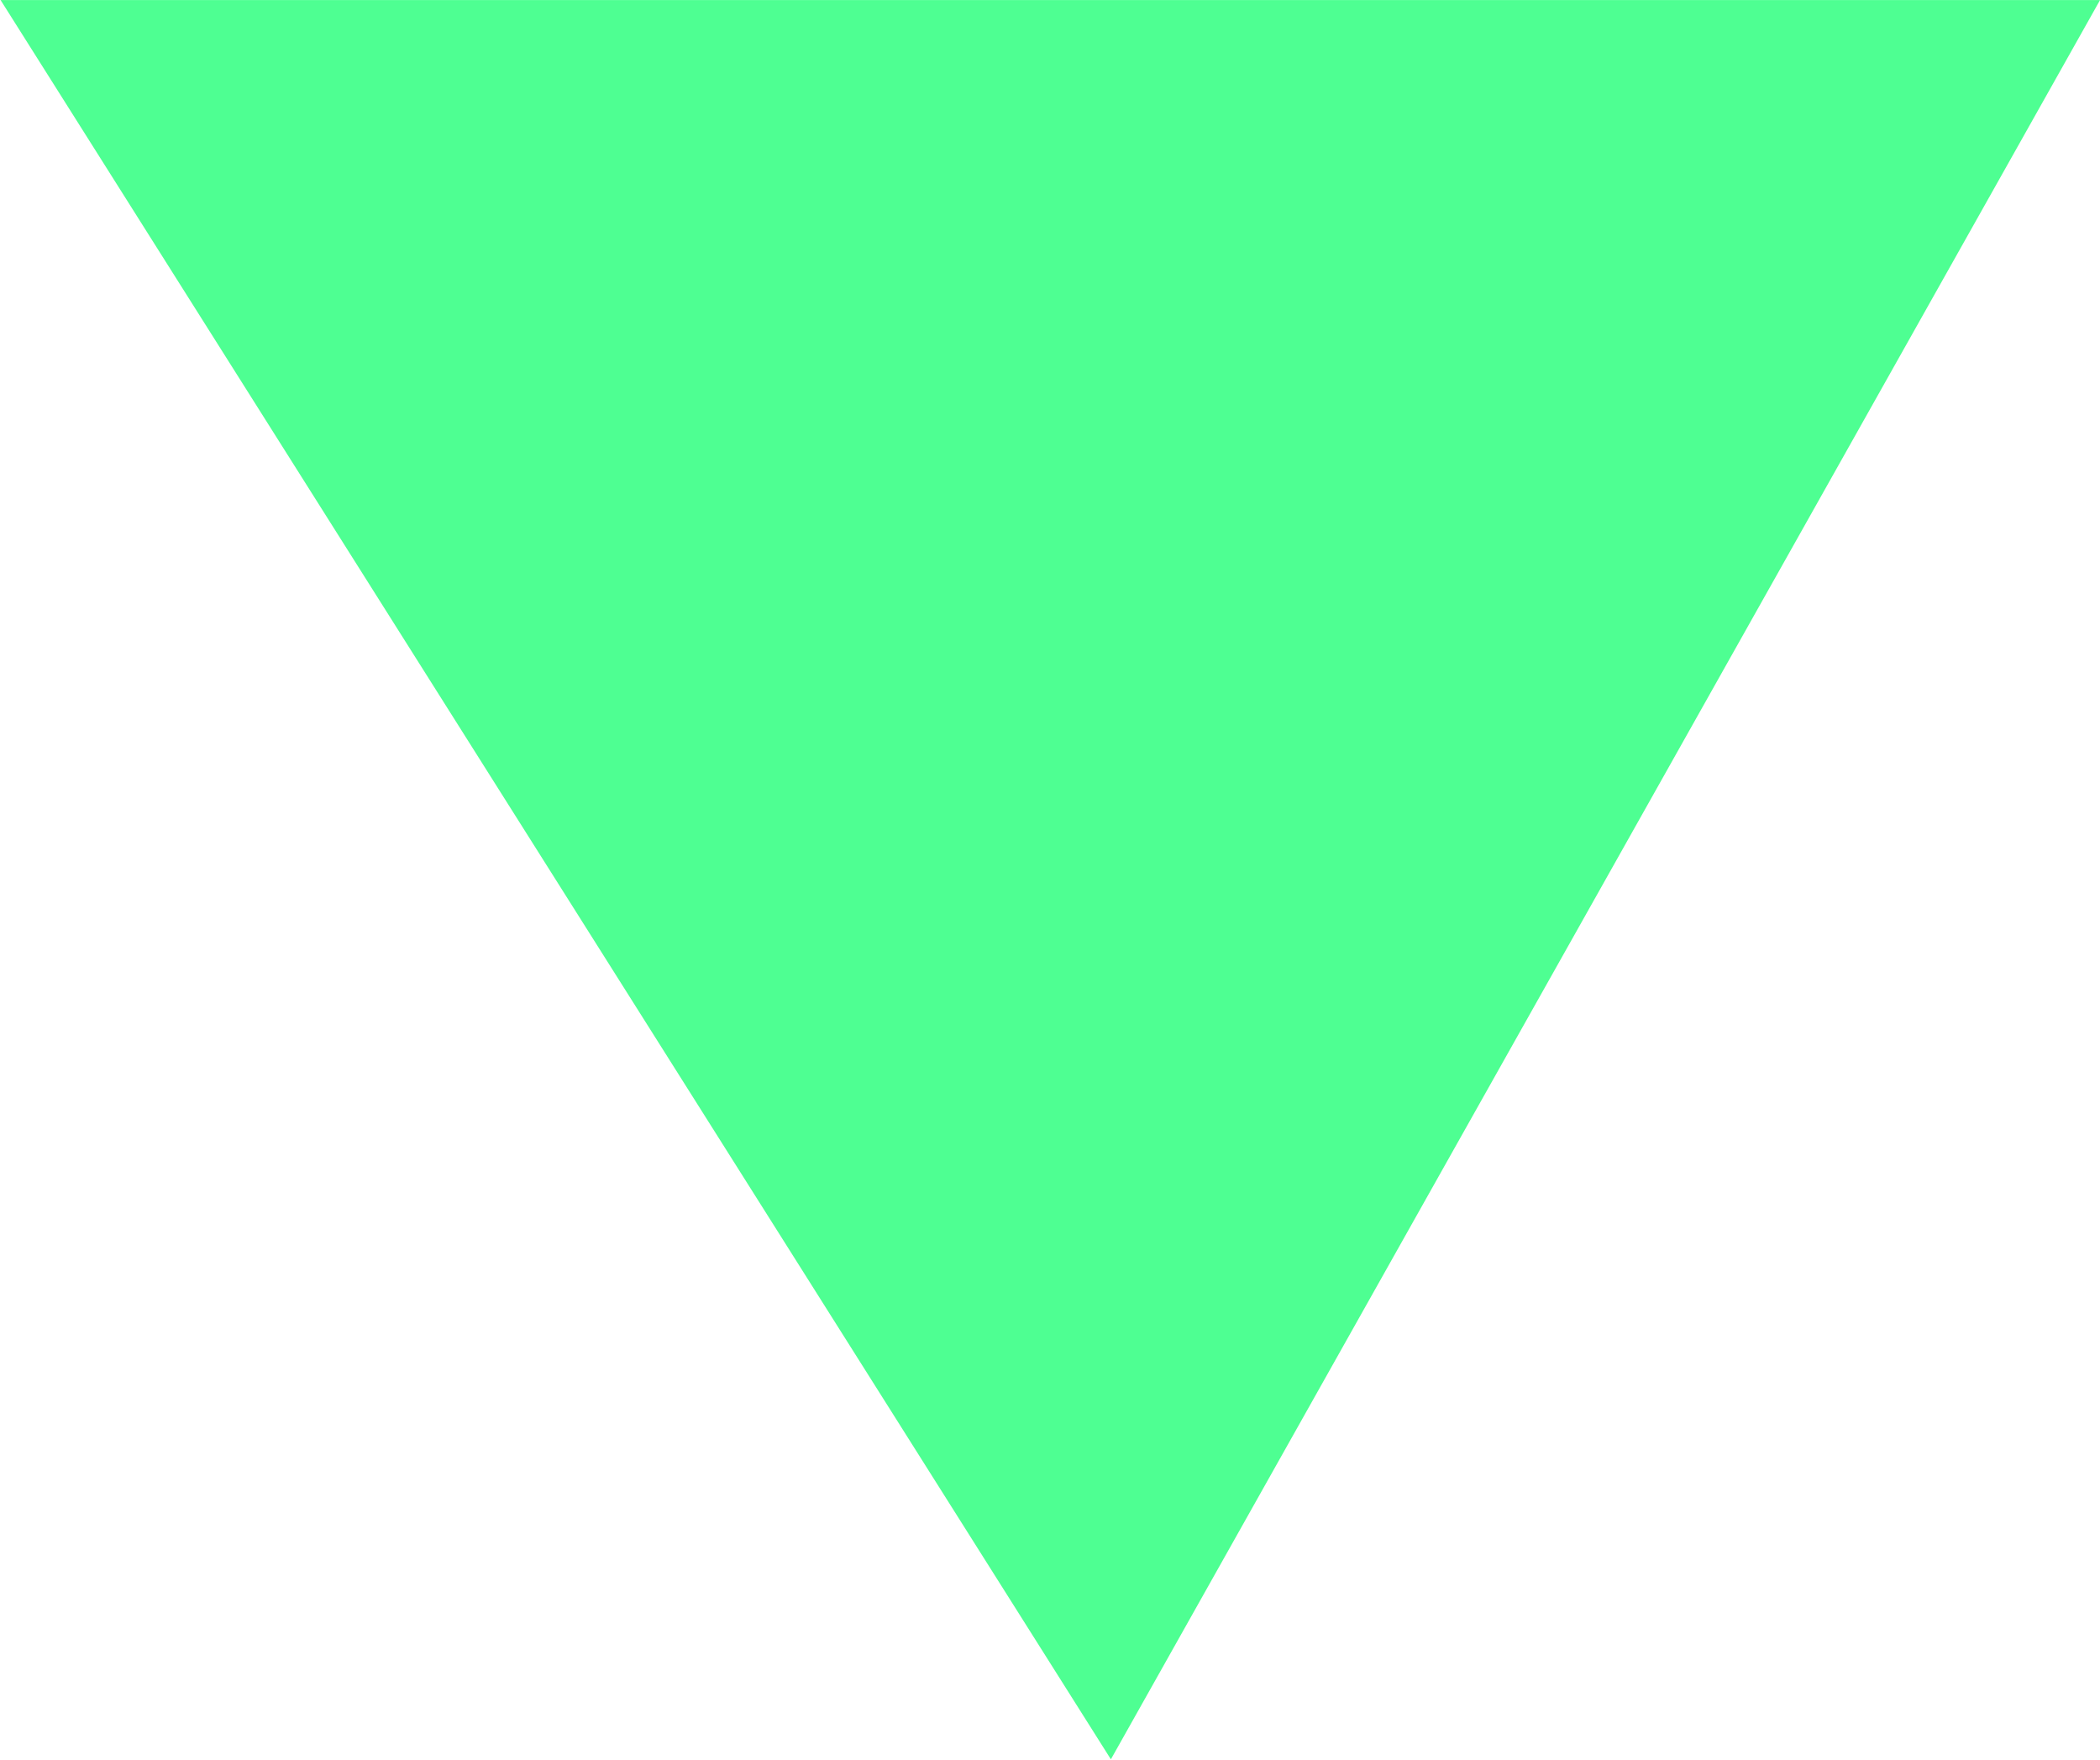
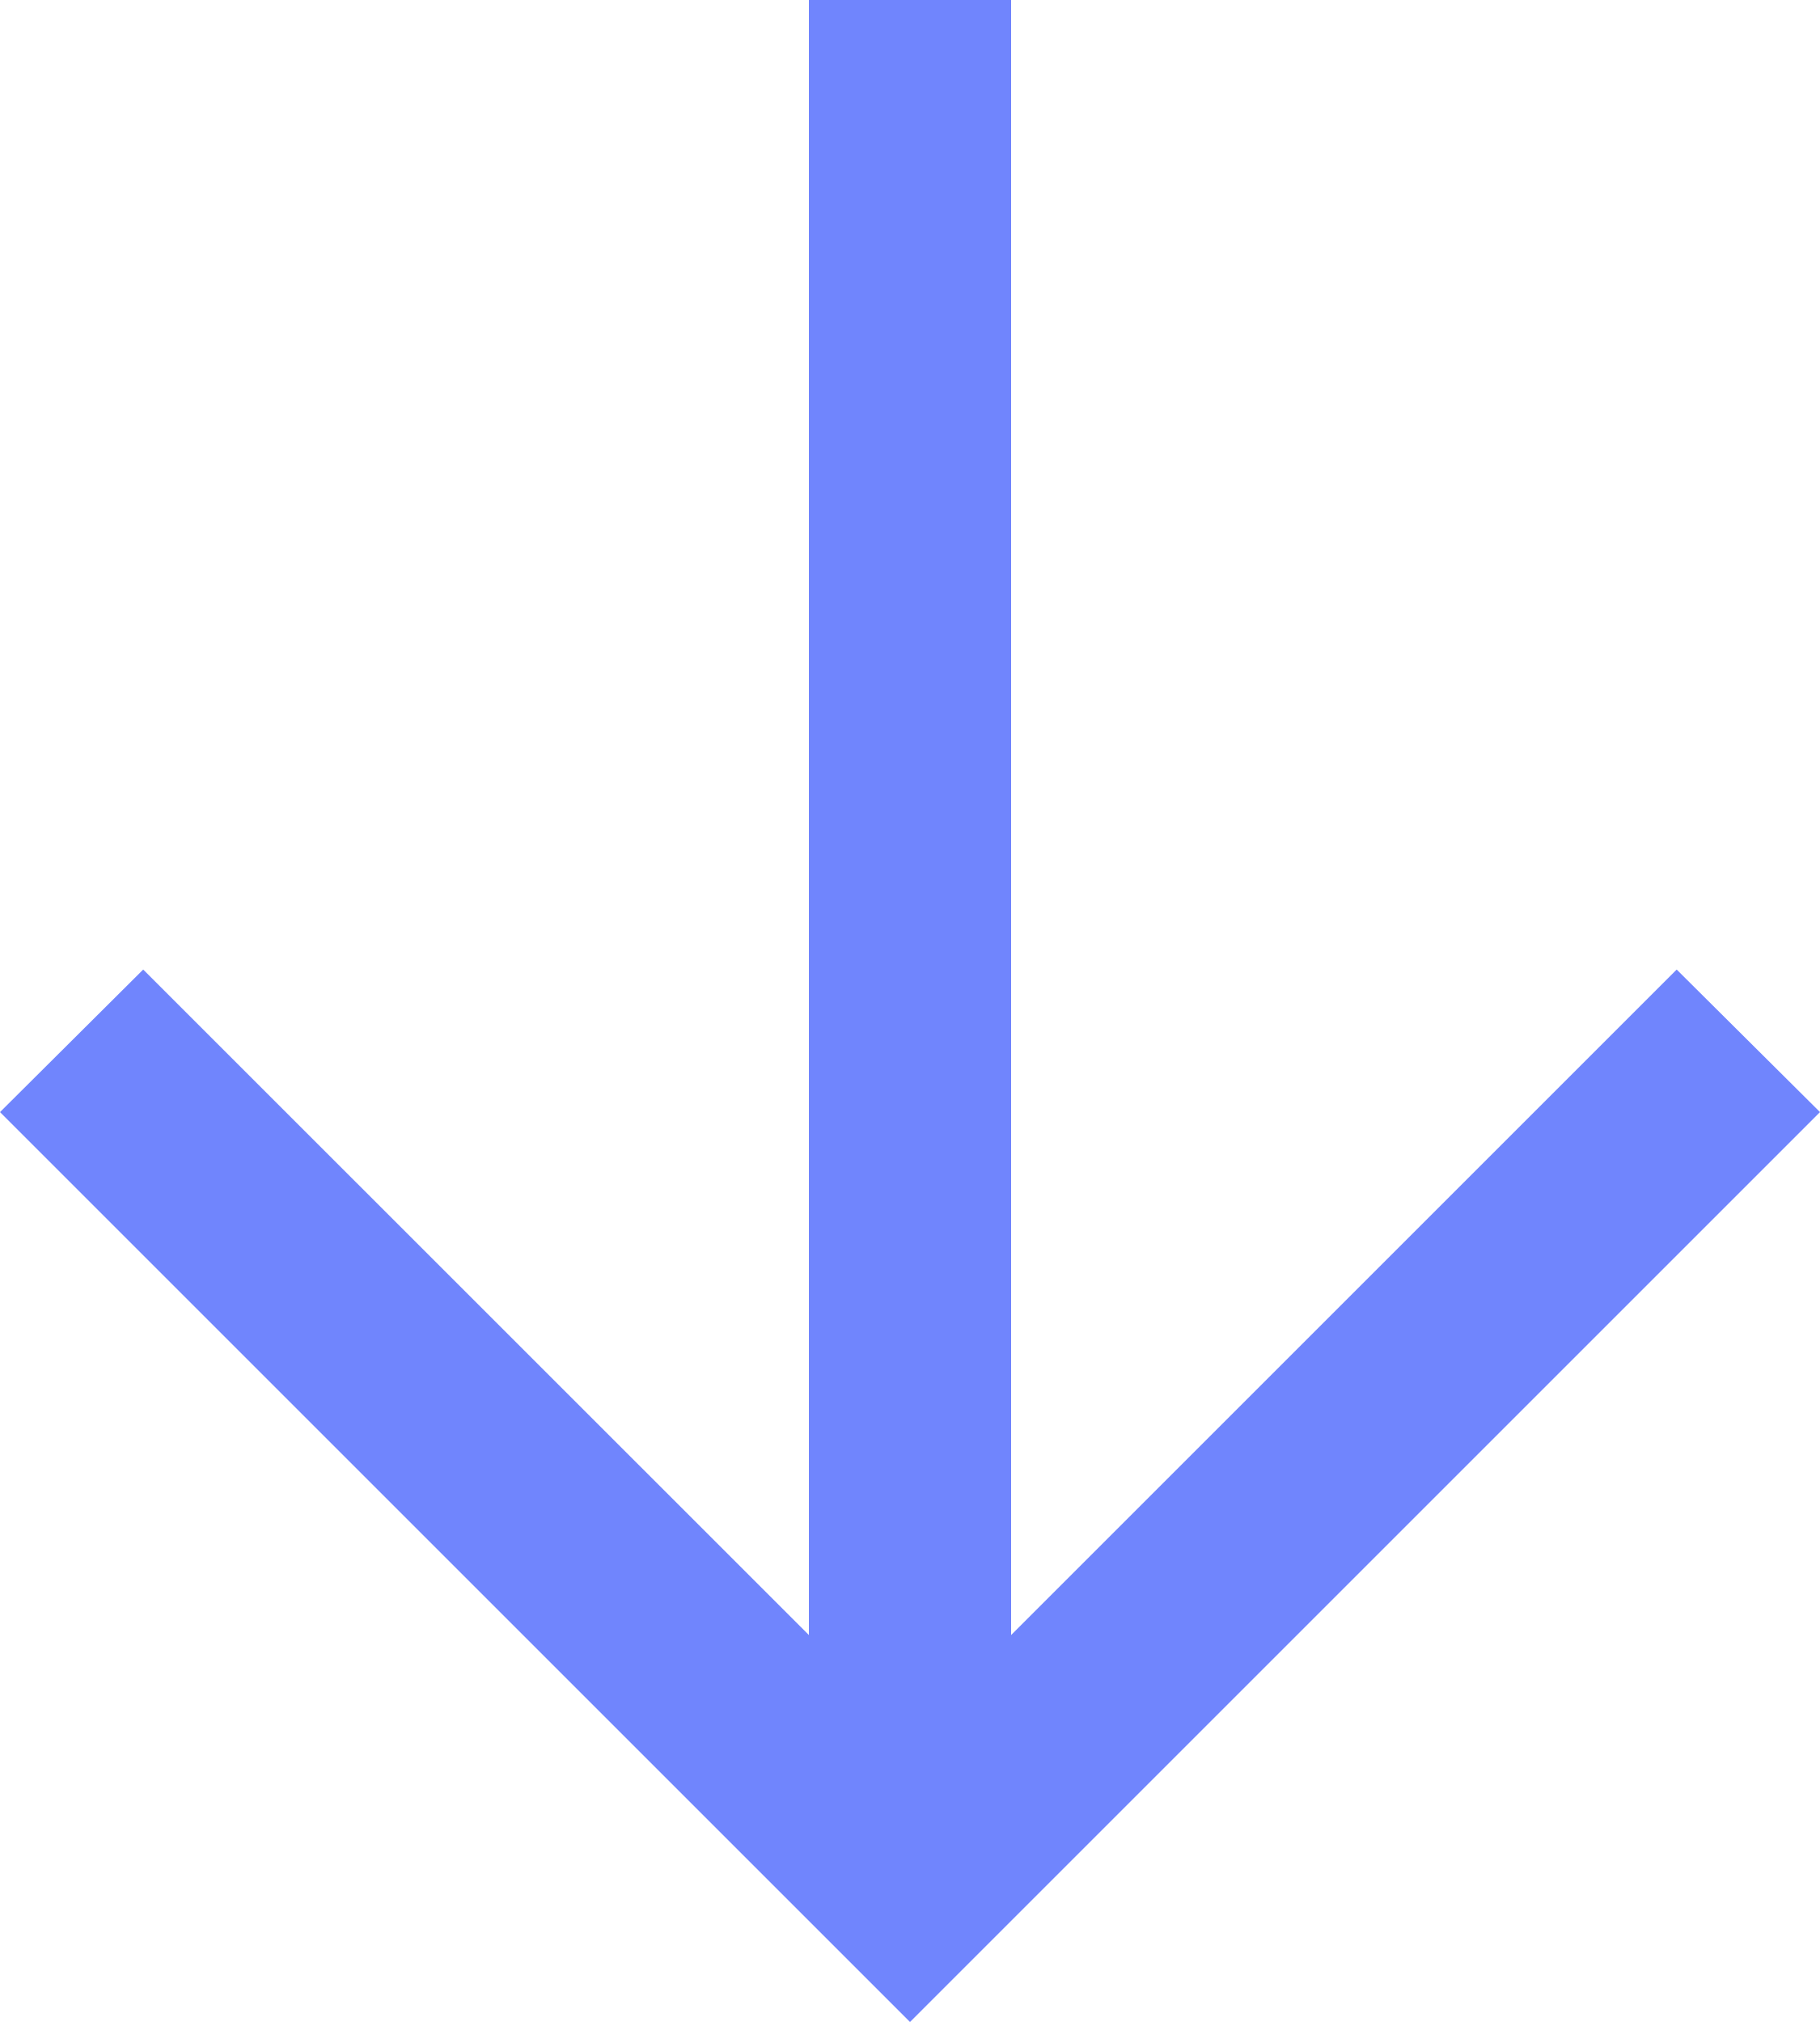
- <svg xmlns="http://www.w3.org/2000/svg" viewBox="-23268 -23775.971 8.322 6.971">
-   <defs>
-     <style>
-       .cls-1 {
-         fill: #4eff92;
-       }
-     </style>
-   </defs>
-   <path id="Path_1031" data-name="Path 1031" class="cls-1" d="M3.92,7.148l4.4,6.971H0Z" transform="translate(-23259.678 -23761.852) rotate(180)" />
+ <svg xmlns="http://www.w3.org/2000/svg" viewBox="0 0 14.398 16">
+   <g id="Layer_2" data-name="Layer 2">
+     <g id="Random">
+       <path d="M8,0V12.938l5.266-5.266L14.4,8.8,7.2,16,0,8.8,1.133,7.672,6.4,12.938V0Z" fill="#7085FD" />
+     </g>
+   </g>
</svg>
